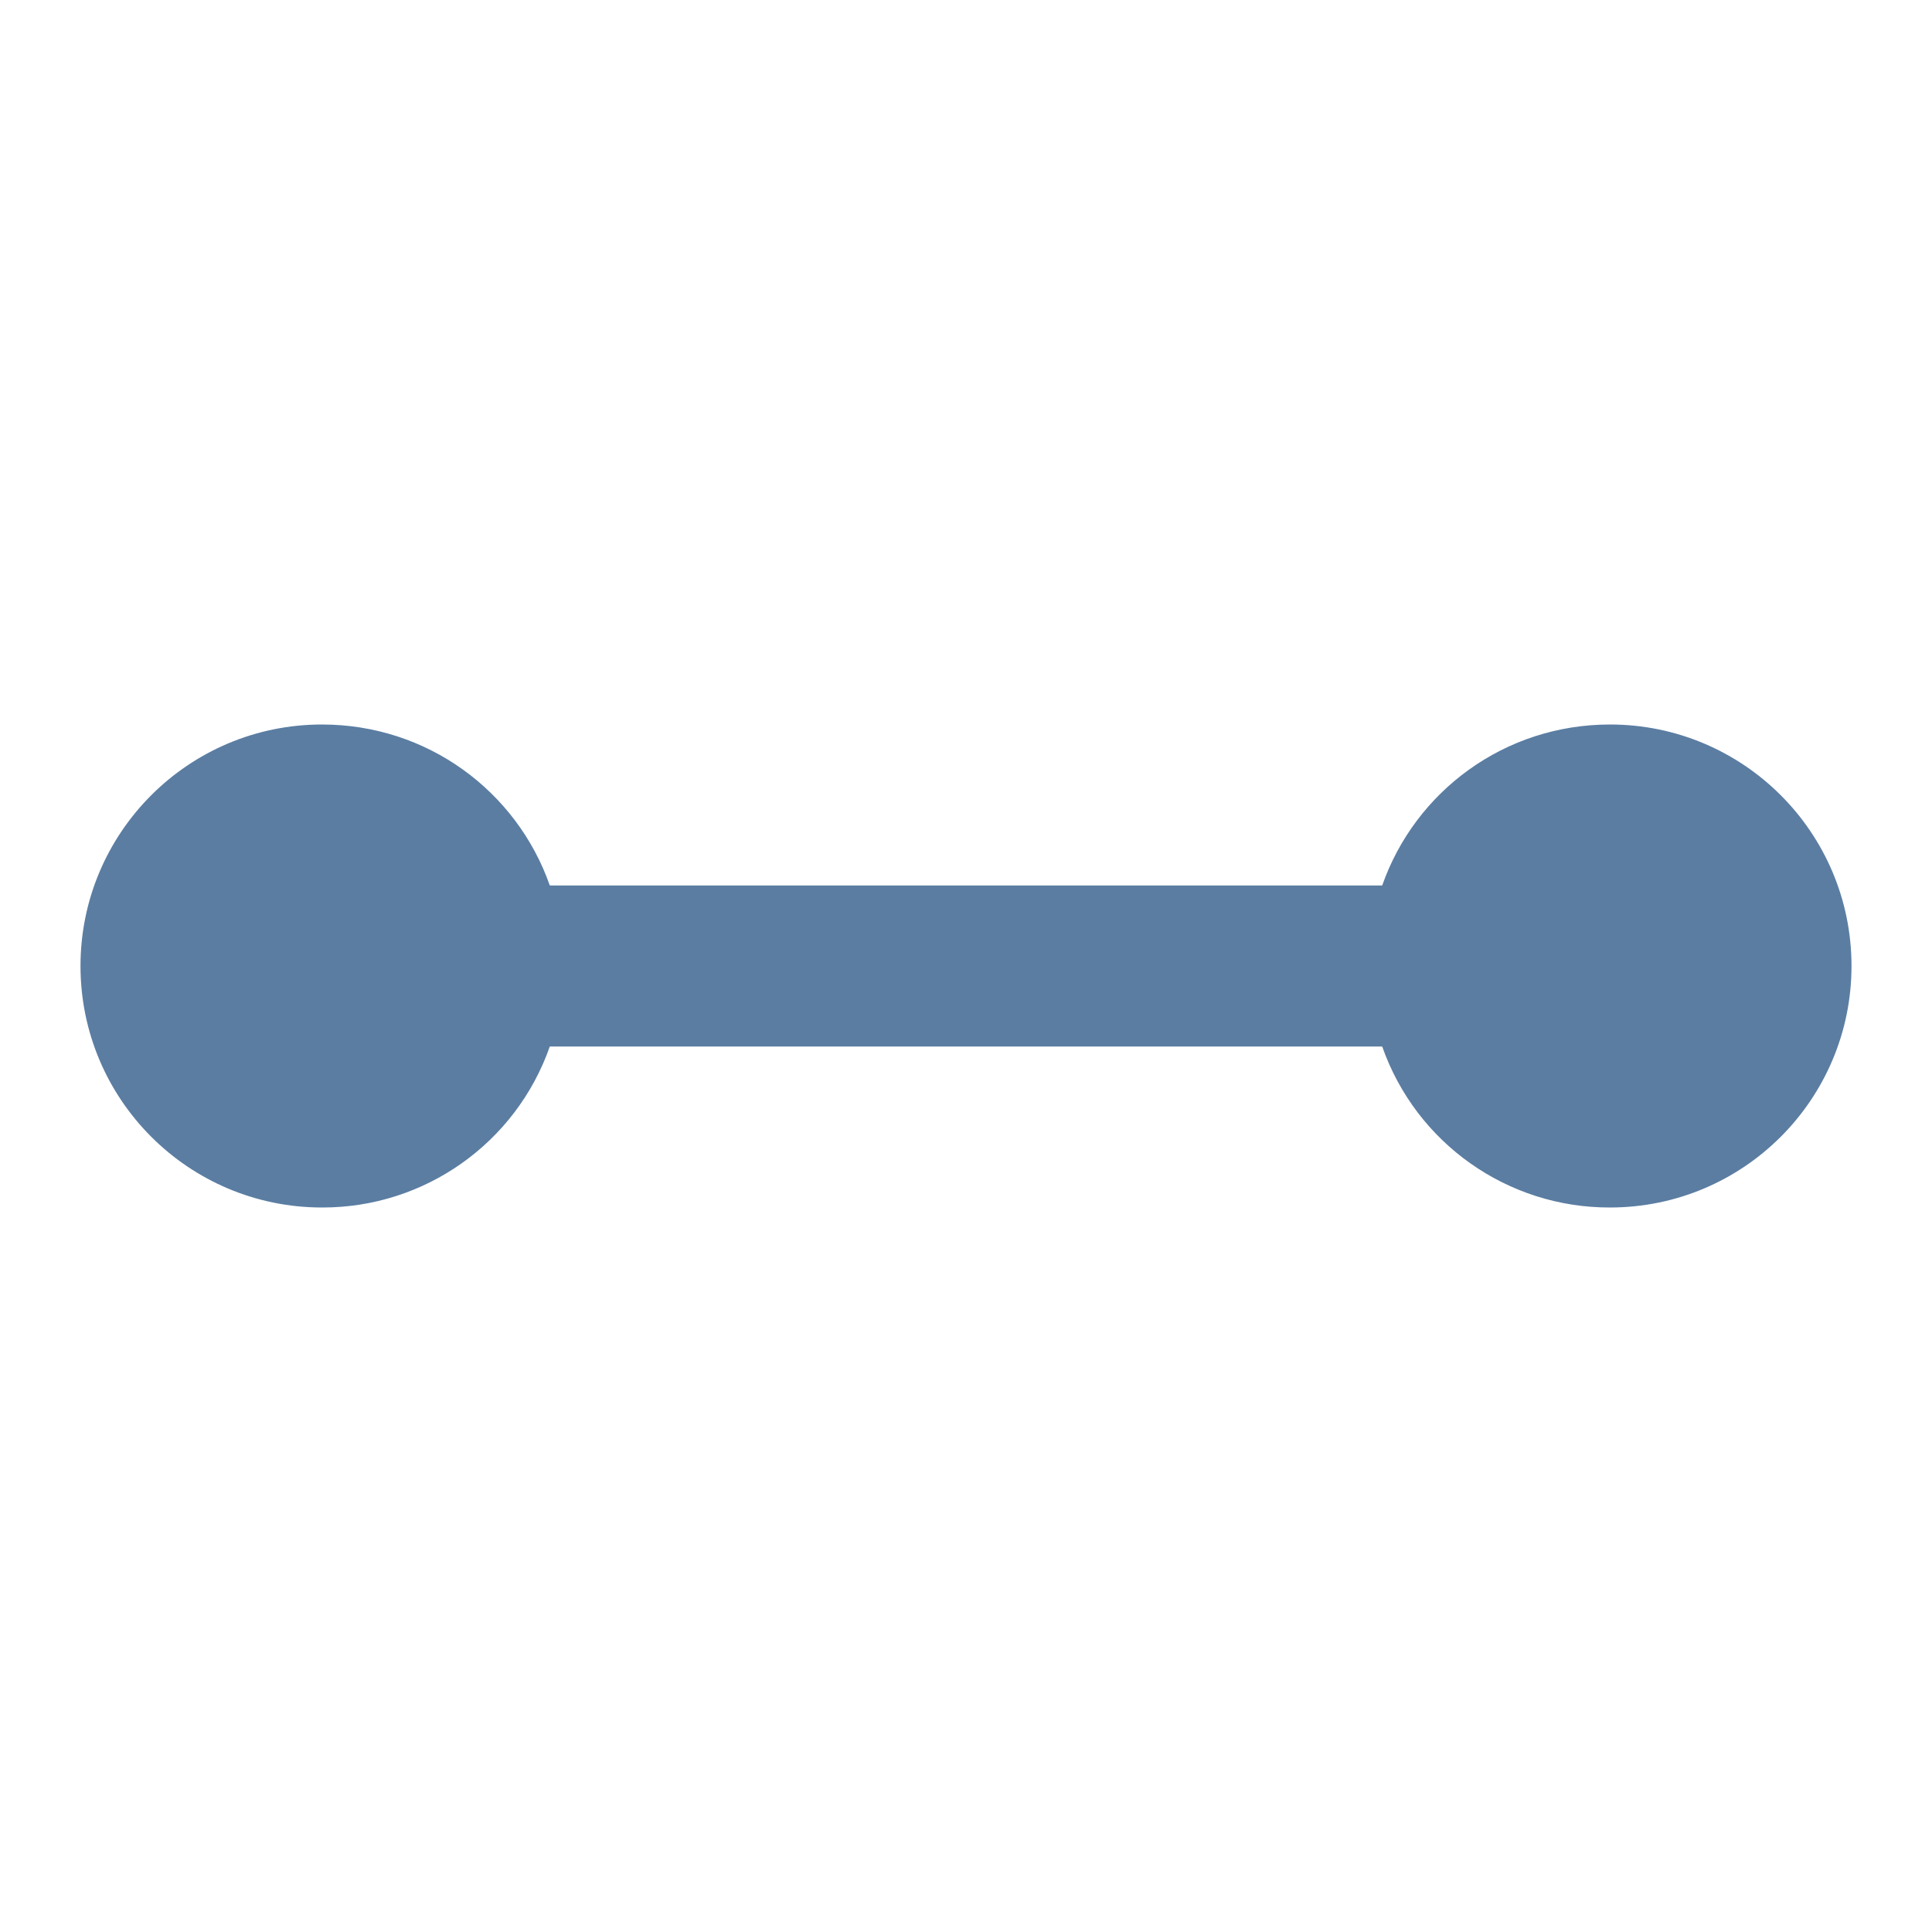
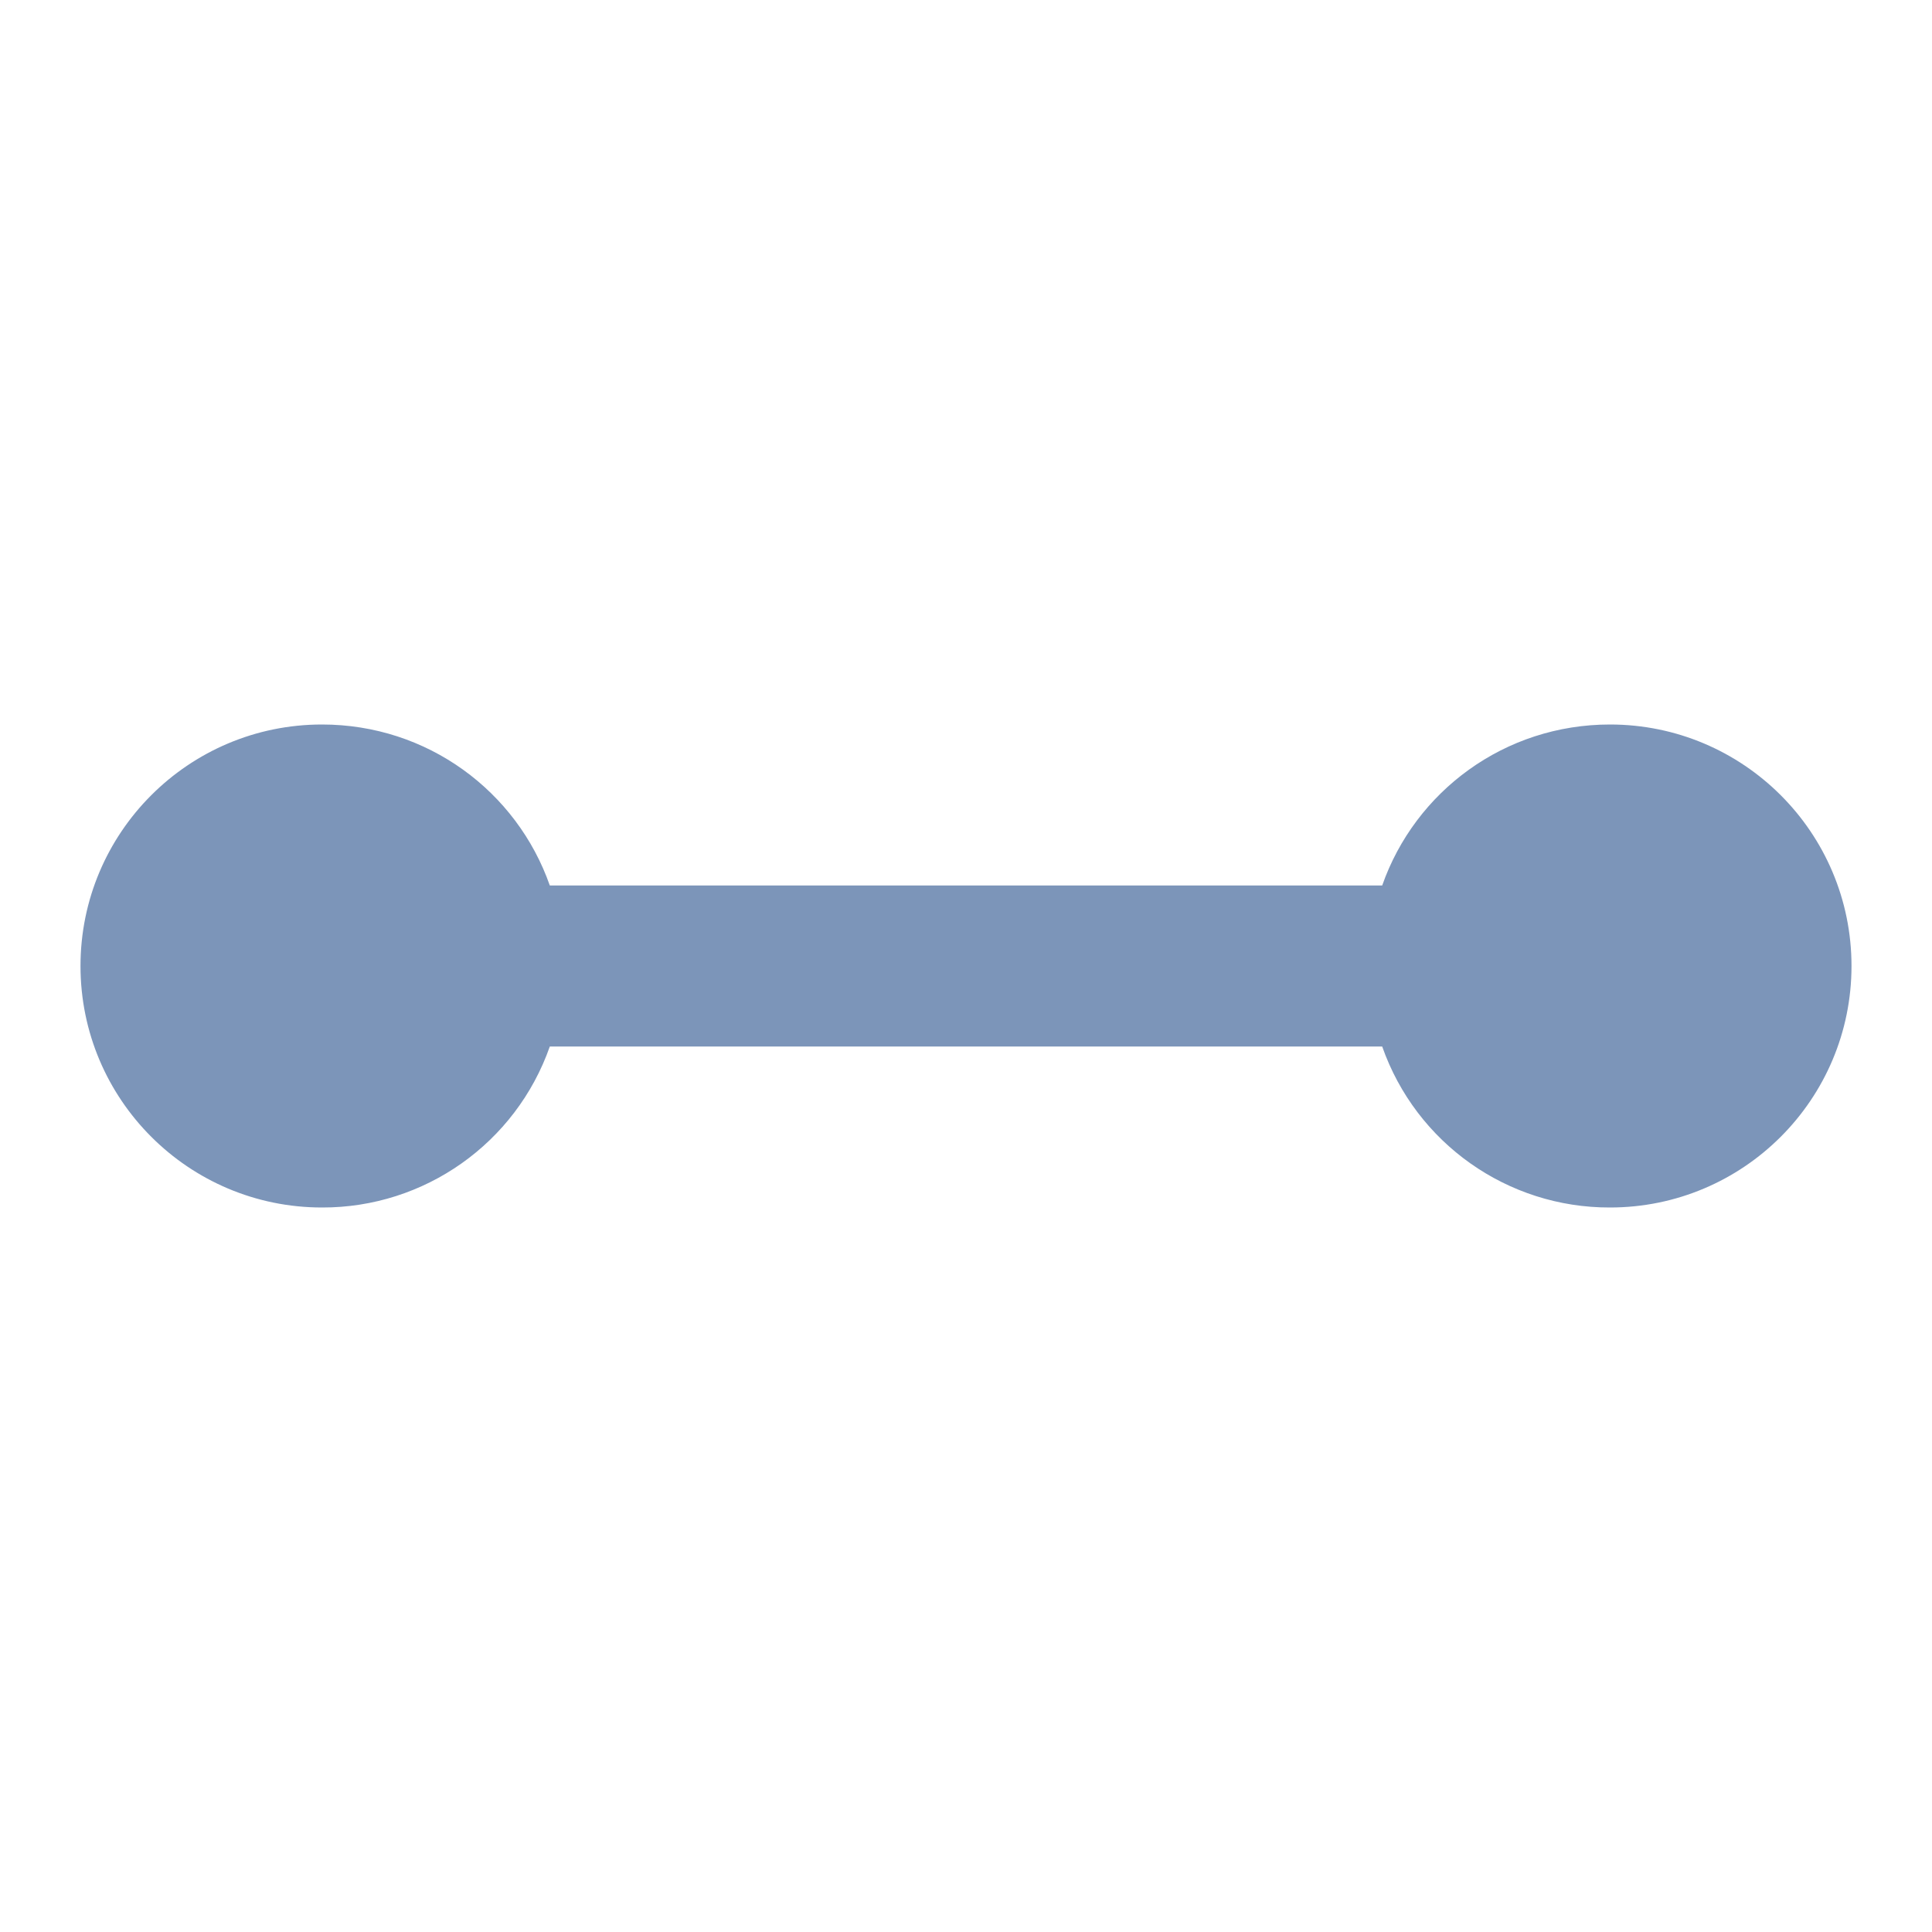
<svg xmlns="http://www.w3.org/2000/svg" width="24" height="24" viewBox="0 0 24 24">
-   <path d="M4 9c1.31 0 2.42.83 2.83 2h10.34c.41-1.17 1.52-2 2.83-2a3 3 0 0 1 3 3 3 3 0 0 1-3 3 2.99 2.99 0 0 1-2.83-2H6.83A2.99 2.99 0 0 1 4 15a3 3 0 0 1-3-3 3 3 0 0 1 3-3z" fill="#5b7da2" />
+   <path d="M4 9c1.31 0 2.42.83 2.83 2h10.34c.41-1.17 1.52-2 2.83-2a3 3 0 0 1 3 3 3 3 0 0 1-3 3 2.99 2.99 0 0 1-2.83-2H6.83A2.99 2.99 0 0 1 4 15a3 3 0 0 1-3-3 3 3 0 0 1 3-3z" fill="#7c95b9" />
</svg>
